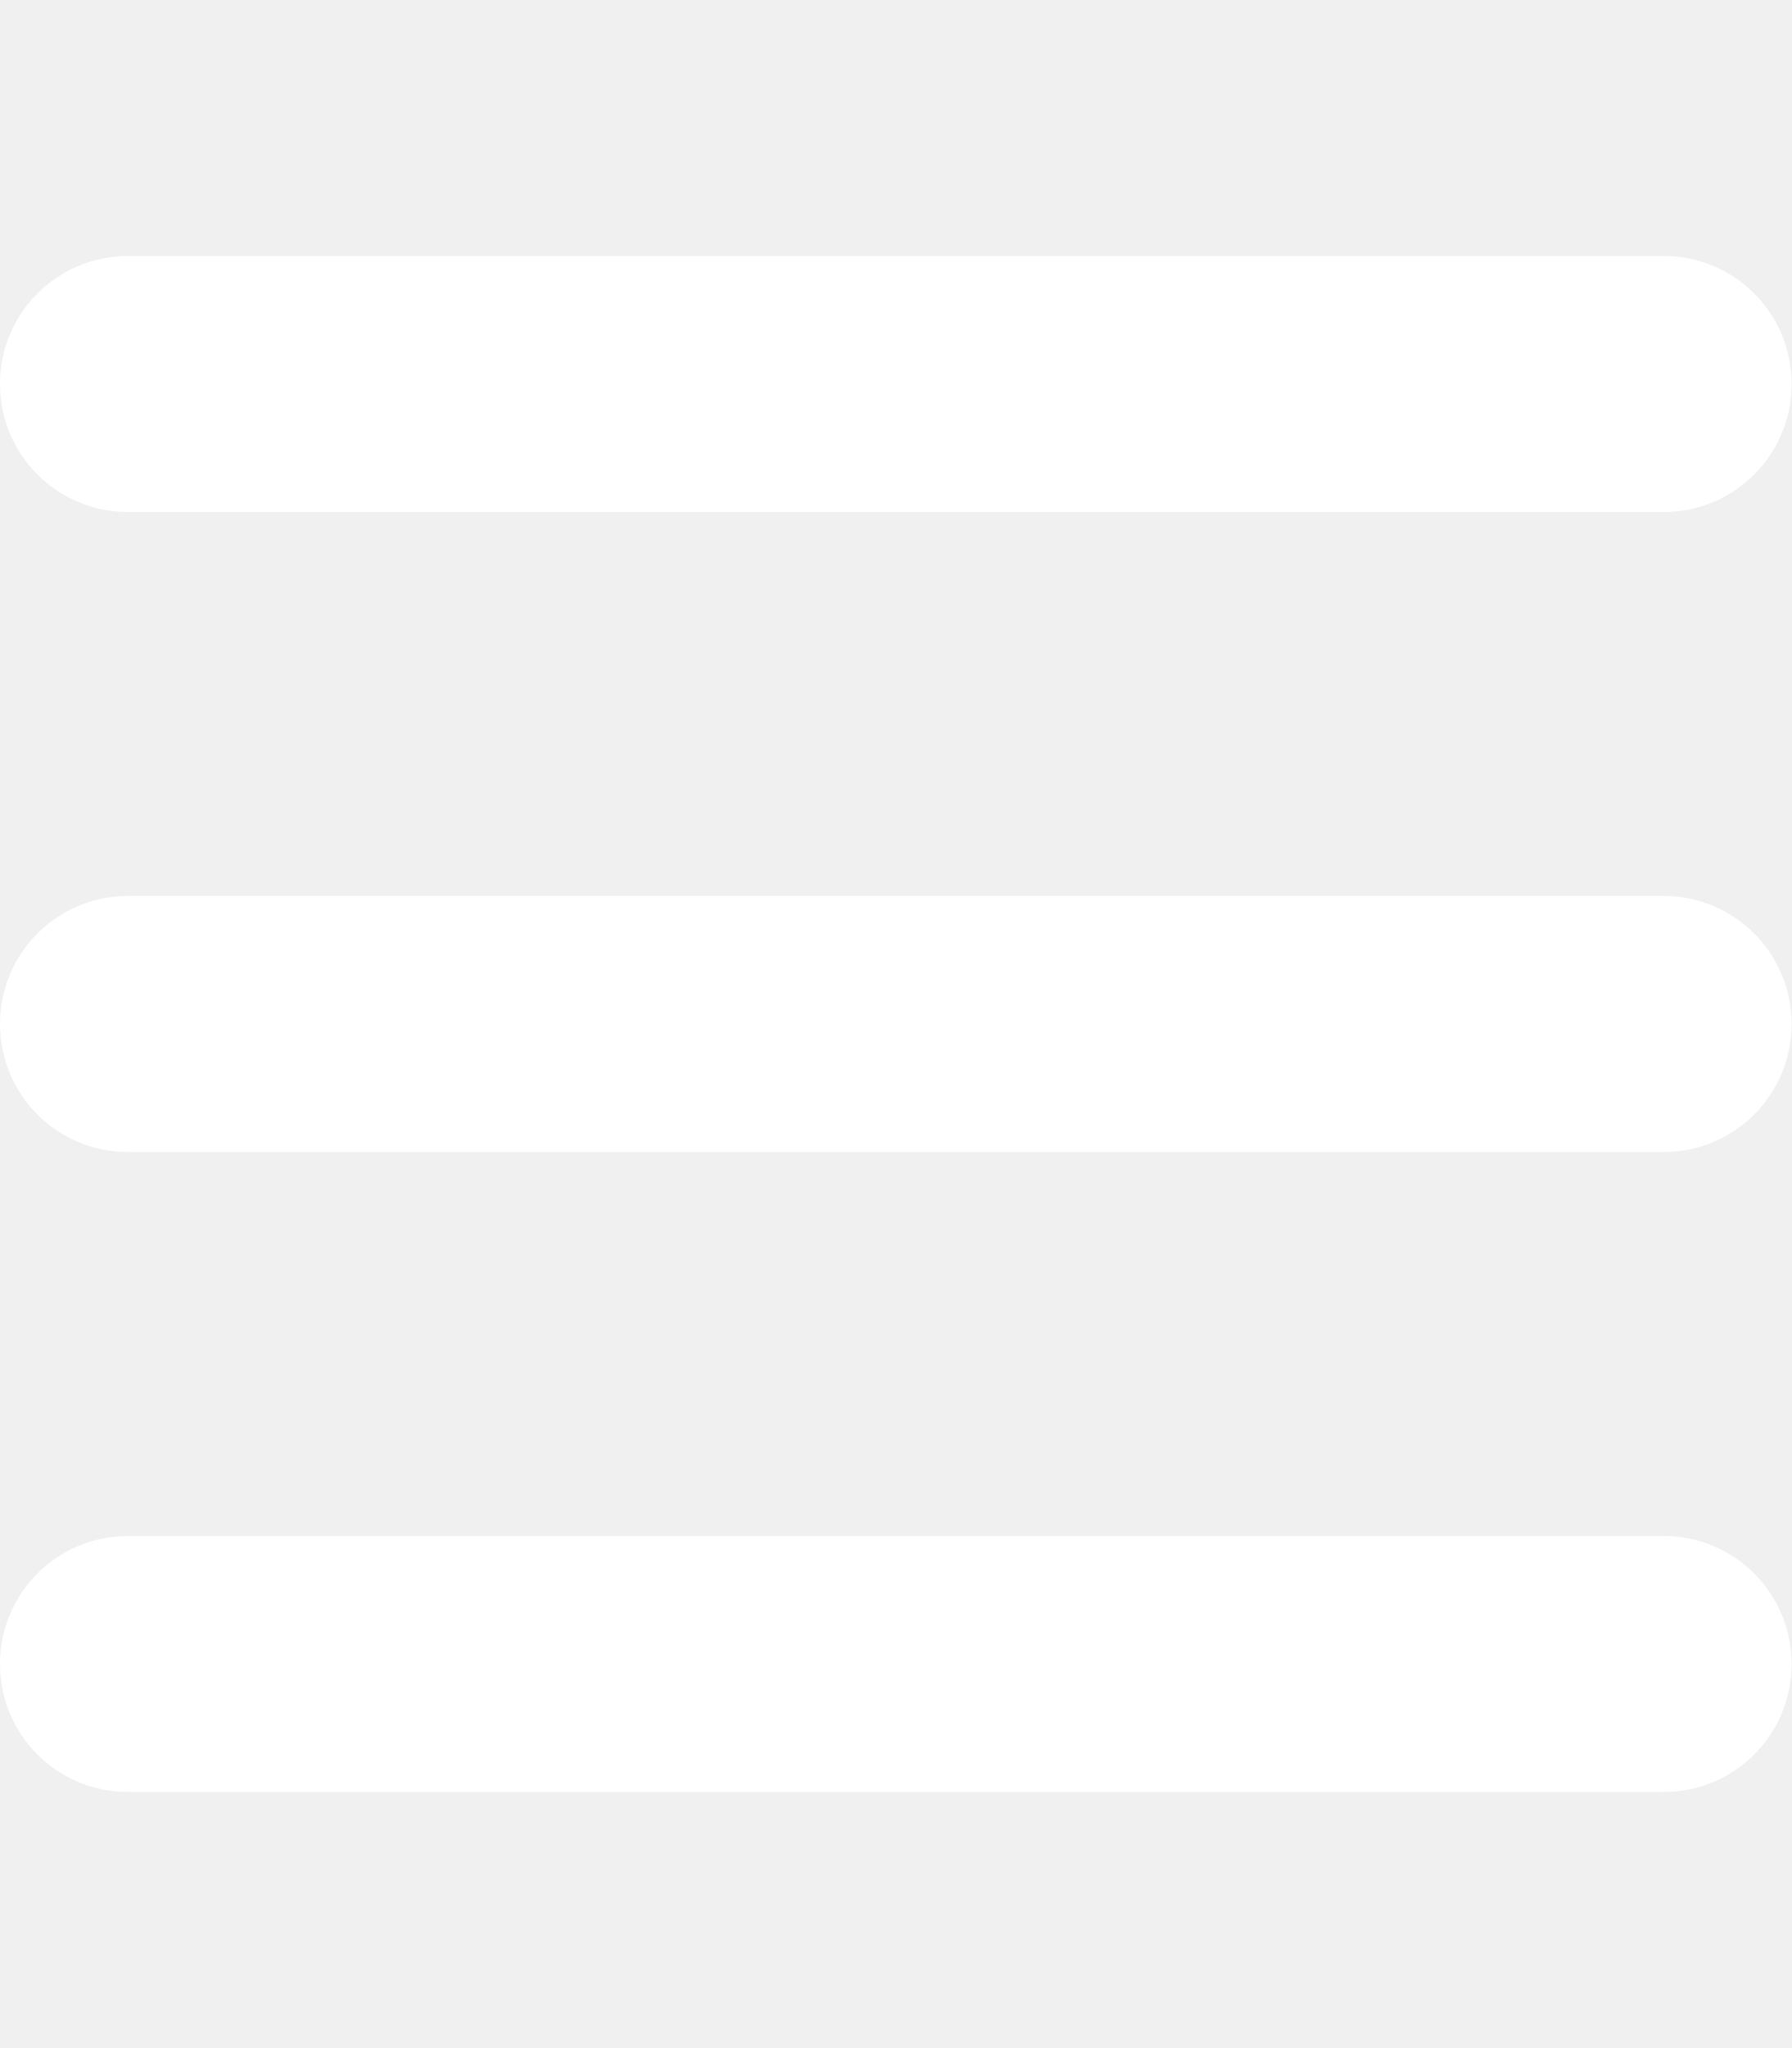
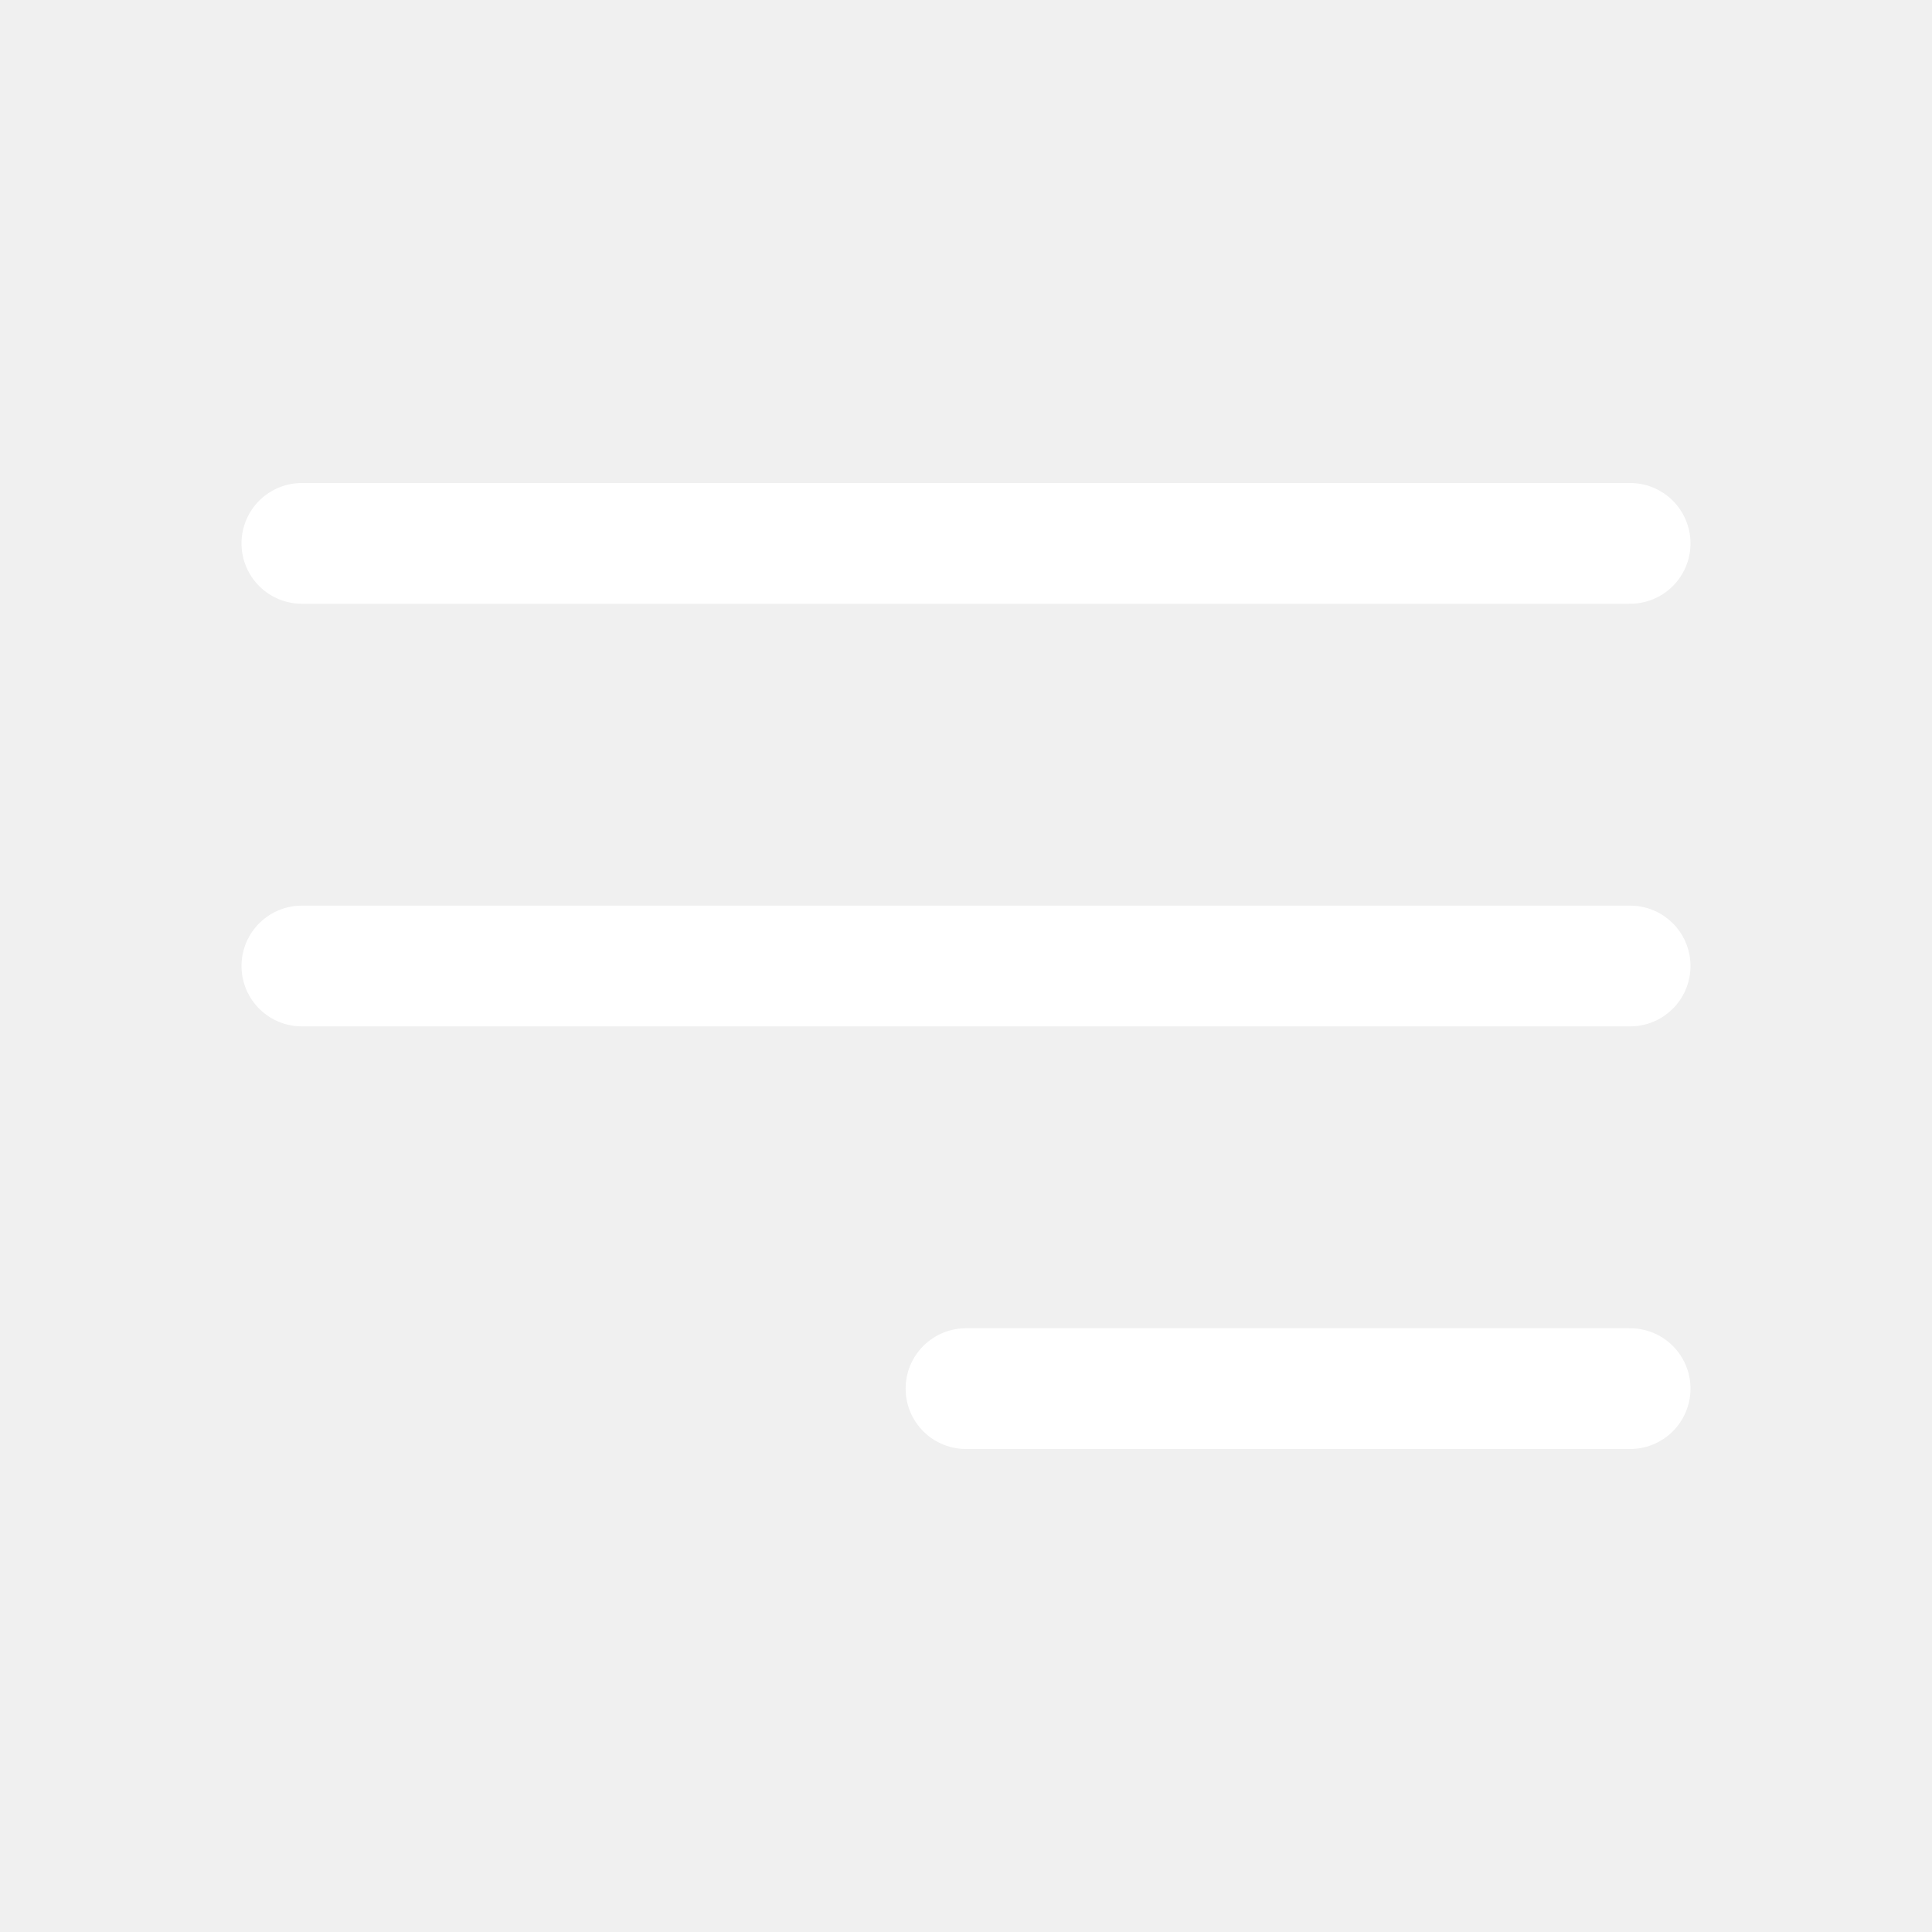
- <svg xmlns="http://www.w3.org/2000/svg" height="1em" viewBox="0 0 448 512">
-   <style>
-                       svg {
-                         fill: #ffffff;
-                       }
-                     </style>
-   <path d="M0 96C0 78.3 14.3 64 32 64H416c17.7 0 32 14.3 32 32s-14.3 32-32 32H32C14.3 128 0 113.7 0 96zM0 256c0-17.7 14.3-32 32-32H416c17.7 0 32 14.3 32 32s-14.3 32-32 32H32c-17.7 0-32-14.3-32-32zM448 416c0 17.7-14.3 32-32 32H32c-17.7 0-32-14.3-32-32s14.3-32 32-32H416c17.7 0 32 14.3 32 32z" />
+ <svg xmlns="http://www.w3.org/2000/svg" fill="#ffffff" viewBox="0 0 24 24" stroke-width="1.5" stroke="#ffffff" class="w-6 h-6">
+   <path stroke-linecap="round" stroke-linejoin="round" d="M3.75 6.75h16.5M3.75 12h16.5M12 17.25h8.25" />
</svg>
